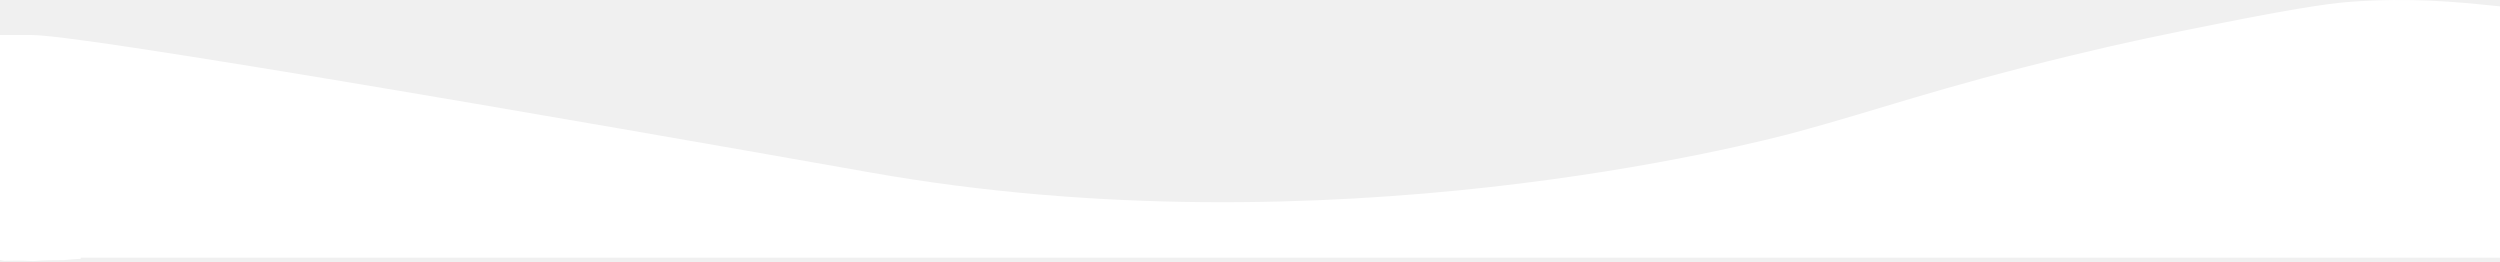
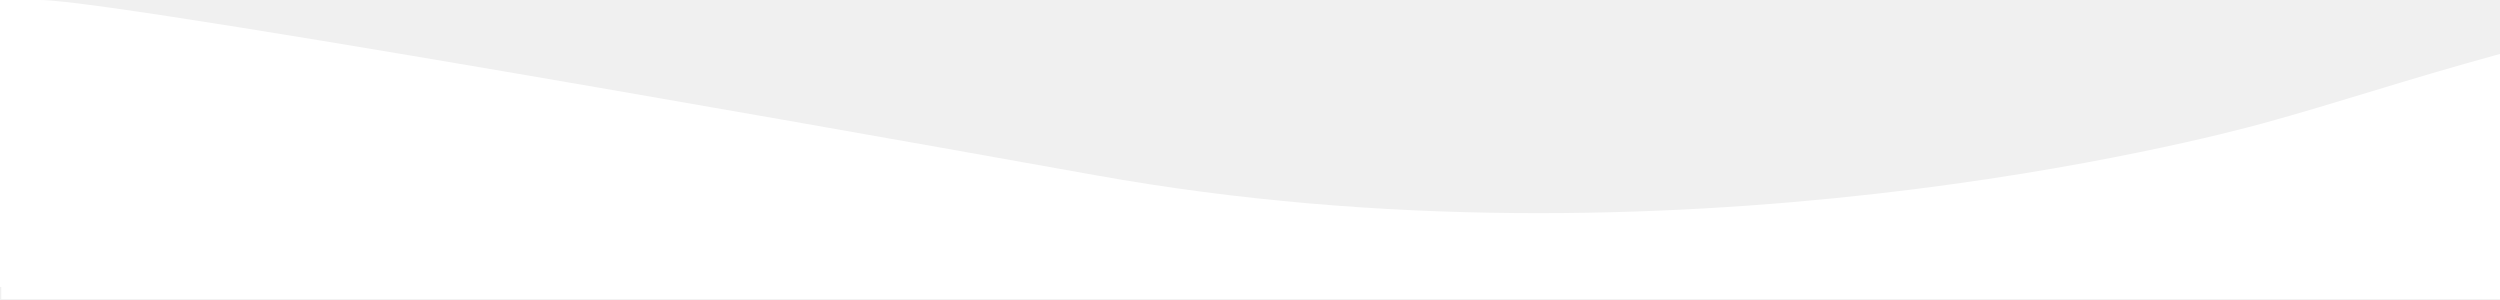
- <svg xmlns="http://www.w3.org/2000/svg" id="Layer_1" data-name="Layer 1" viewBox="0 0 1920 200.51">
+ <svg xmlns="http://www.w3.org/2000/svg" id="Layer_1" data-name="Layer 1" viewBox="0 0 1920 229.71">
  <defs>
    <style>
      .cls-1 {
        fill: #fff;
      }
    </style>
  </defs>
-   <path class="cls-1" d="M1915.91,886.5c-28-2.89-63.55-6.39-109.52-3-9.82.72-30.29,2.51-102.68,17-42.18,8.44-68.74,13.76-113.15,24.53C1488.22,949.85,1443,966.7,1380.85,983.5c-31.93,8.64-358.68,93.77-711.89,31,0,0-593.64-105.5-643.4-105.5H1v172.79c1.14.19,2.28.41,3.41.62,3-.11,5.94-.18,8.81-.18,4,0,8.13.12,12.2.36l1.81,0c7.52-.69,15.06-.67,22.6-.7,4.35-.42,8.71-.81,13.17-1V1080H1921V887Z" transform="translate(-1 -882.11)" />
+   <path class="cls-1" d="M1737,960.26c-40.2,11-451.52,119.54-896.16,39.52,0,0-747.31-134.49-809.95-134.49H0v220.27c1.44.24,2.86.52,4.29.8,3.77-.15,7.48-.23,11.09-.23q7.66,0,15.37.45l2.27,0c9.46-.87,18.95-.86,28.44-.9,5.49-.53,11-1,16.59-1.26v-1.17H1920V906.72C1843.88,927.58,1796.62,943.94,1737,960.26Z" transform="translate(0 -865.29)" />
+   <rect class="cls-1" x="1" y="205.71" width="1919" height="24" />
+   <path class="cls-1" d="M1816,893" transform="translate(0 -865.29)" />
+   <path class="cls-1" d="M2048,1324" transform="translate(0 -865.29)" />
</svg>
